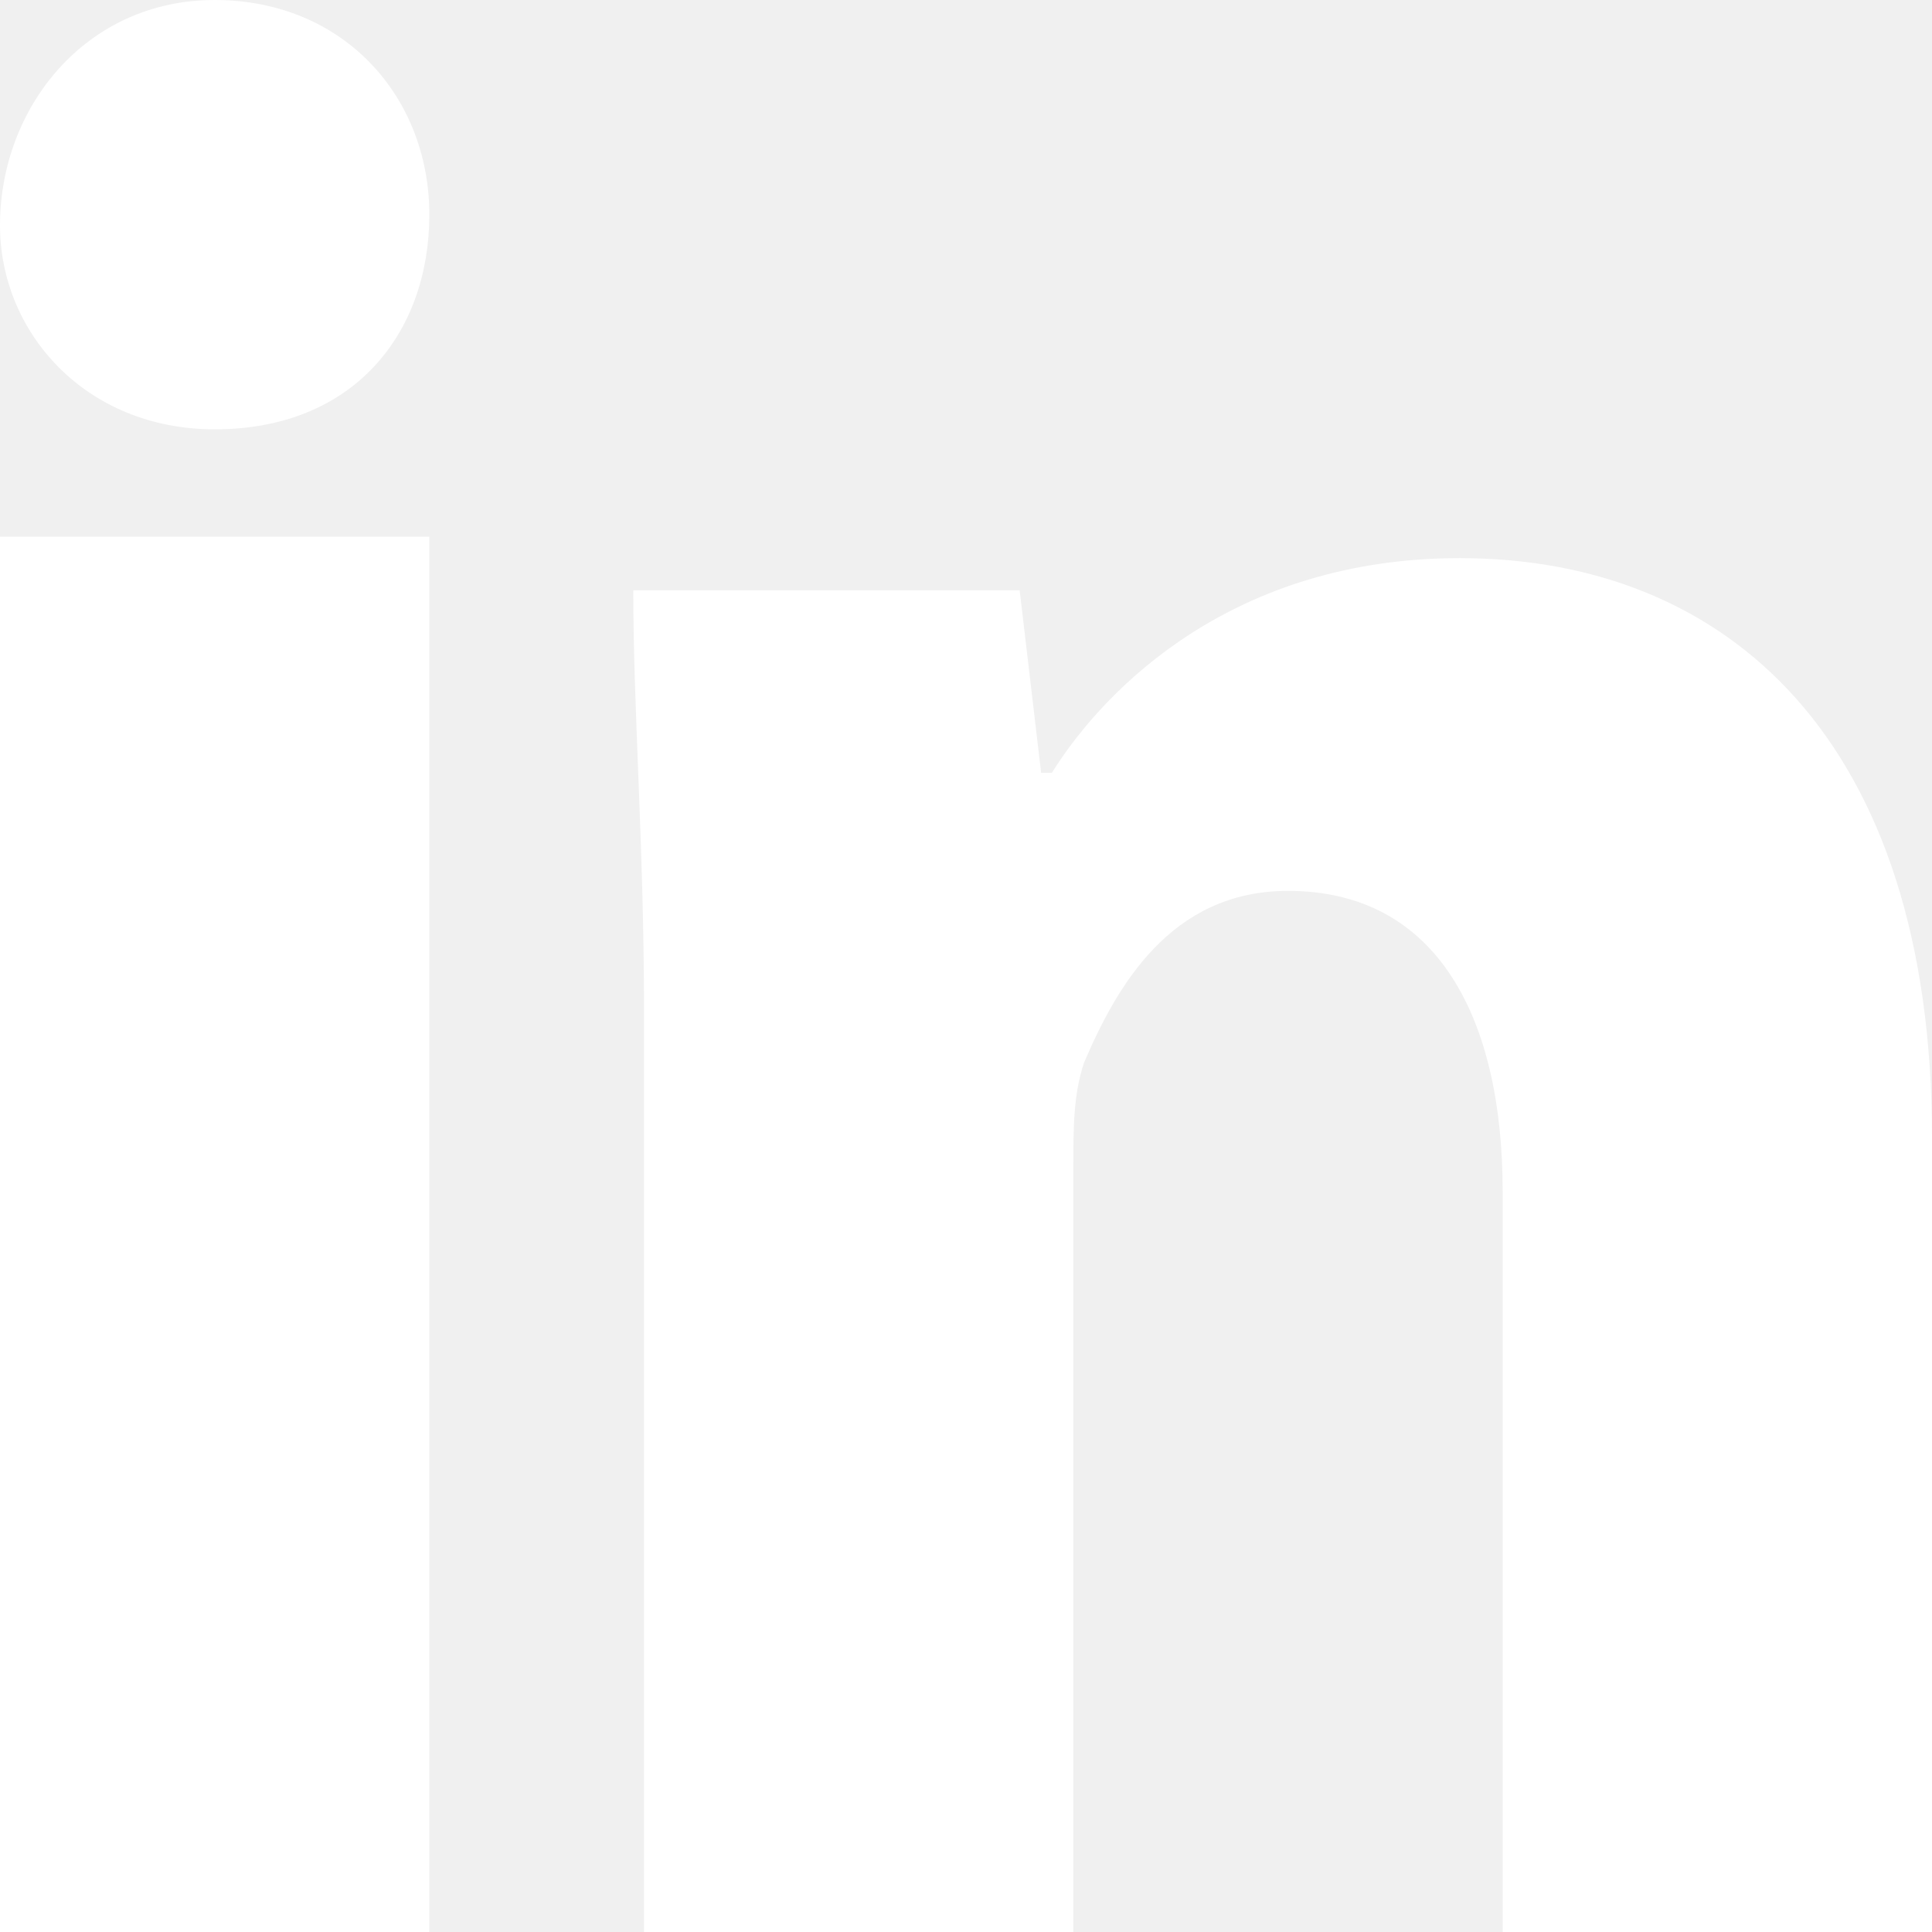
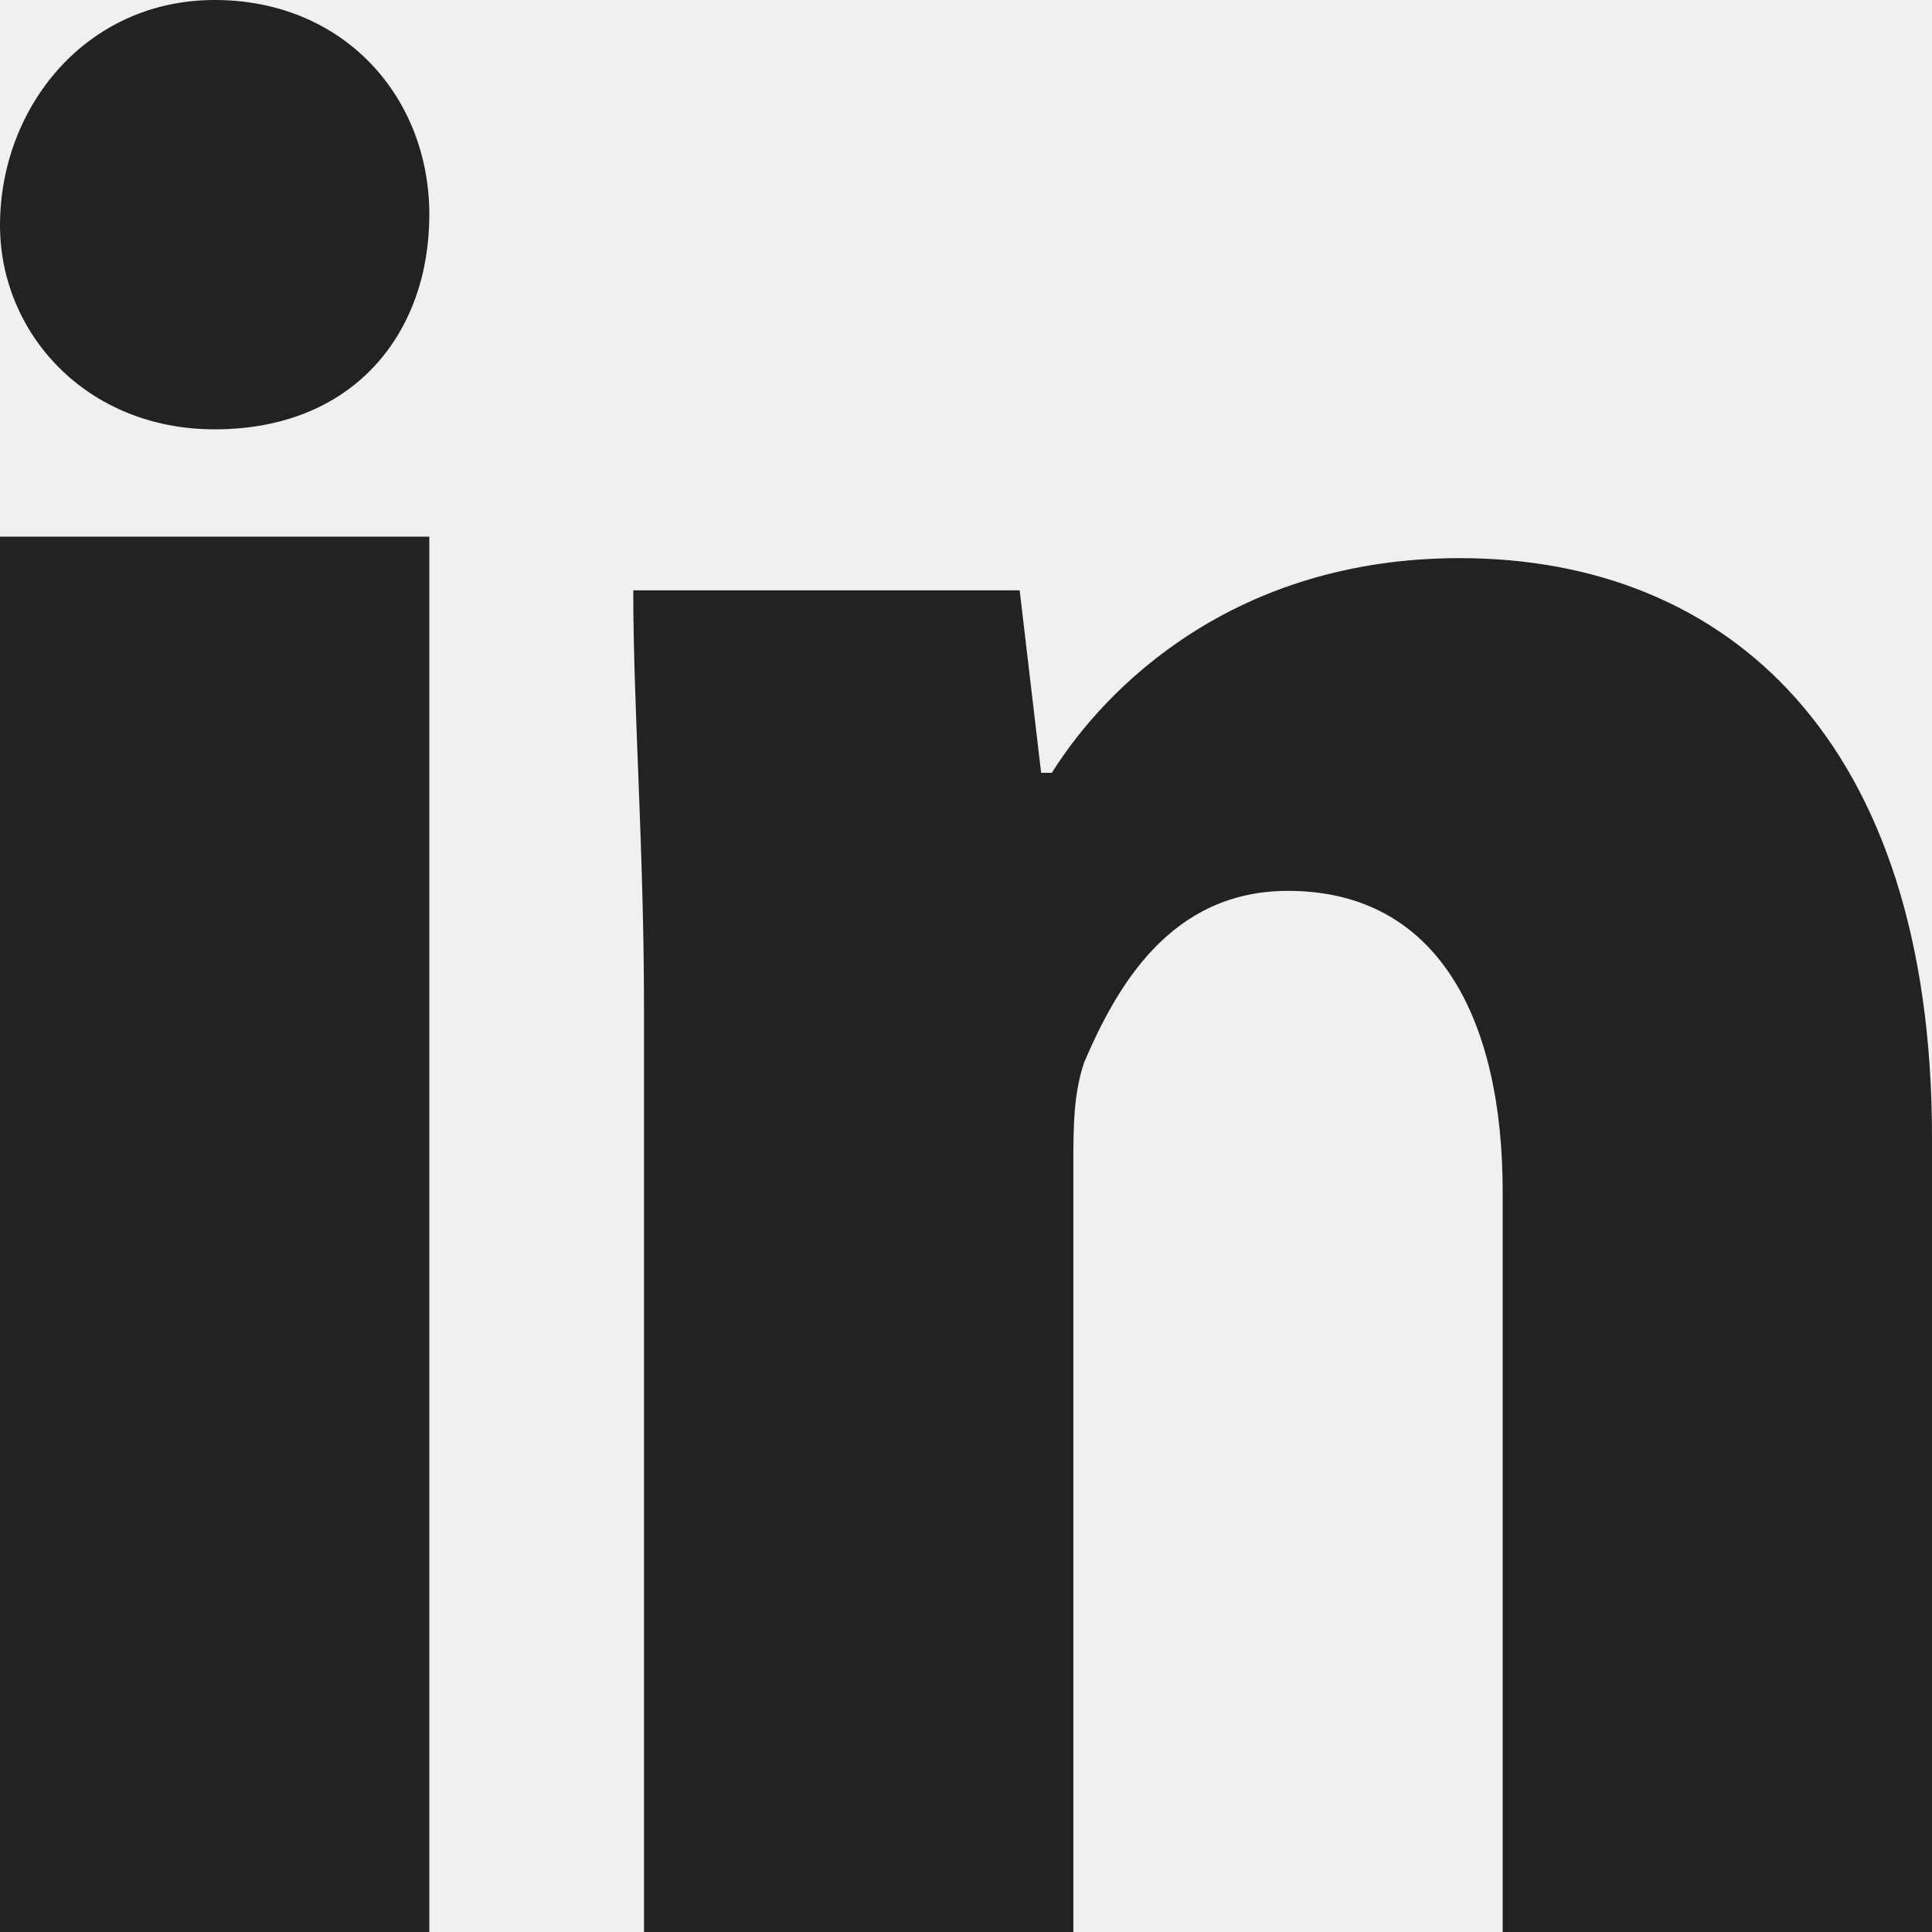
<svg xmlns="http://www.w3.org/2000/svg" width="18px" height="18px" viewBox="0 0 18 18" version="1.1">
  <defs />
  <g id="Page-1" stroke="none" stroke-width="1" fill="none" fill-rule="evenodd">
-     <g id="icon-linkedin" fill="#FFFFFF">
+     <g id="icon-linkedin" fill="#222222">
      <path d="M4,2 C4,3.1 3.3,4 2,4 C0.8,4 0,3.1 0,2.1 C0,1 0.8,0 2,0 C3.2,0 4,0.9 4,2 L4,2 Z M0,18 L4,18 L4,5 L0,5 L0,18 L0,18 Z M13.6,5.2 C11.5,5.2 10.3,6.4 9.8,7.2 L9.7,7.2 L9.5,5.5 L5.9,5.5 C5.9,6.6 6,7.9 6,9.4 L6,18 L10,18 L10,10.9 C10,10.5 10,10.2 10.1,9.9 C10.4,9.2 10.9,8.3 12,8.3 C13.4,8.3 14,9.5 14,11.1 L14,18 L18,18 L18,10.6 C18,6.9 16.1,5.2 13.6,5.2 L13.6,5.2 Z" id="Shape" />
    </g>
  </g>
</svg>
